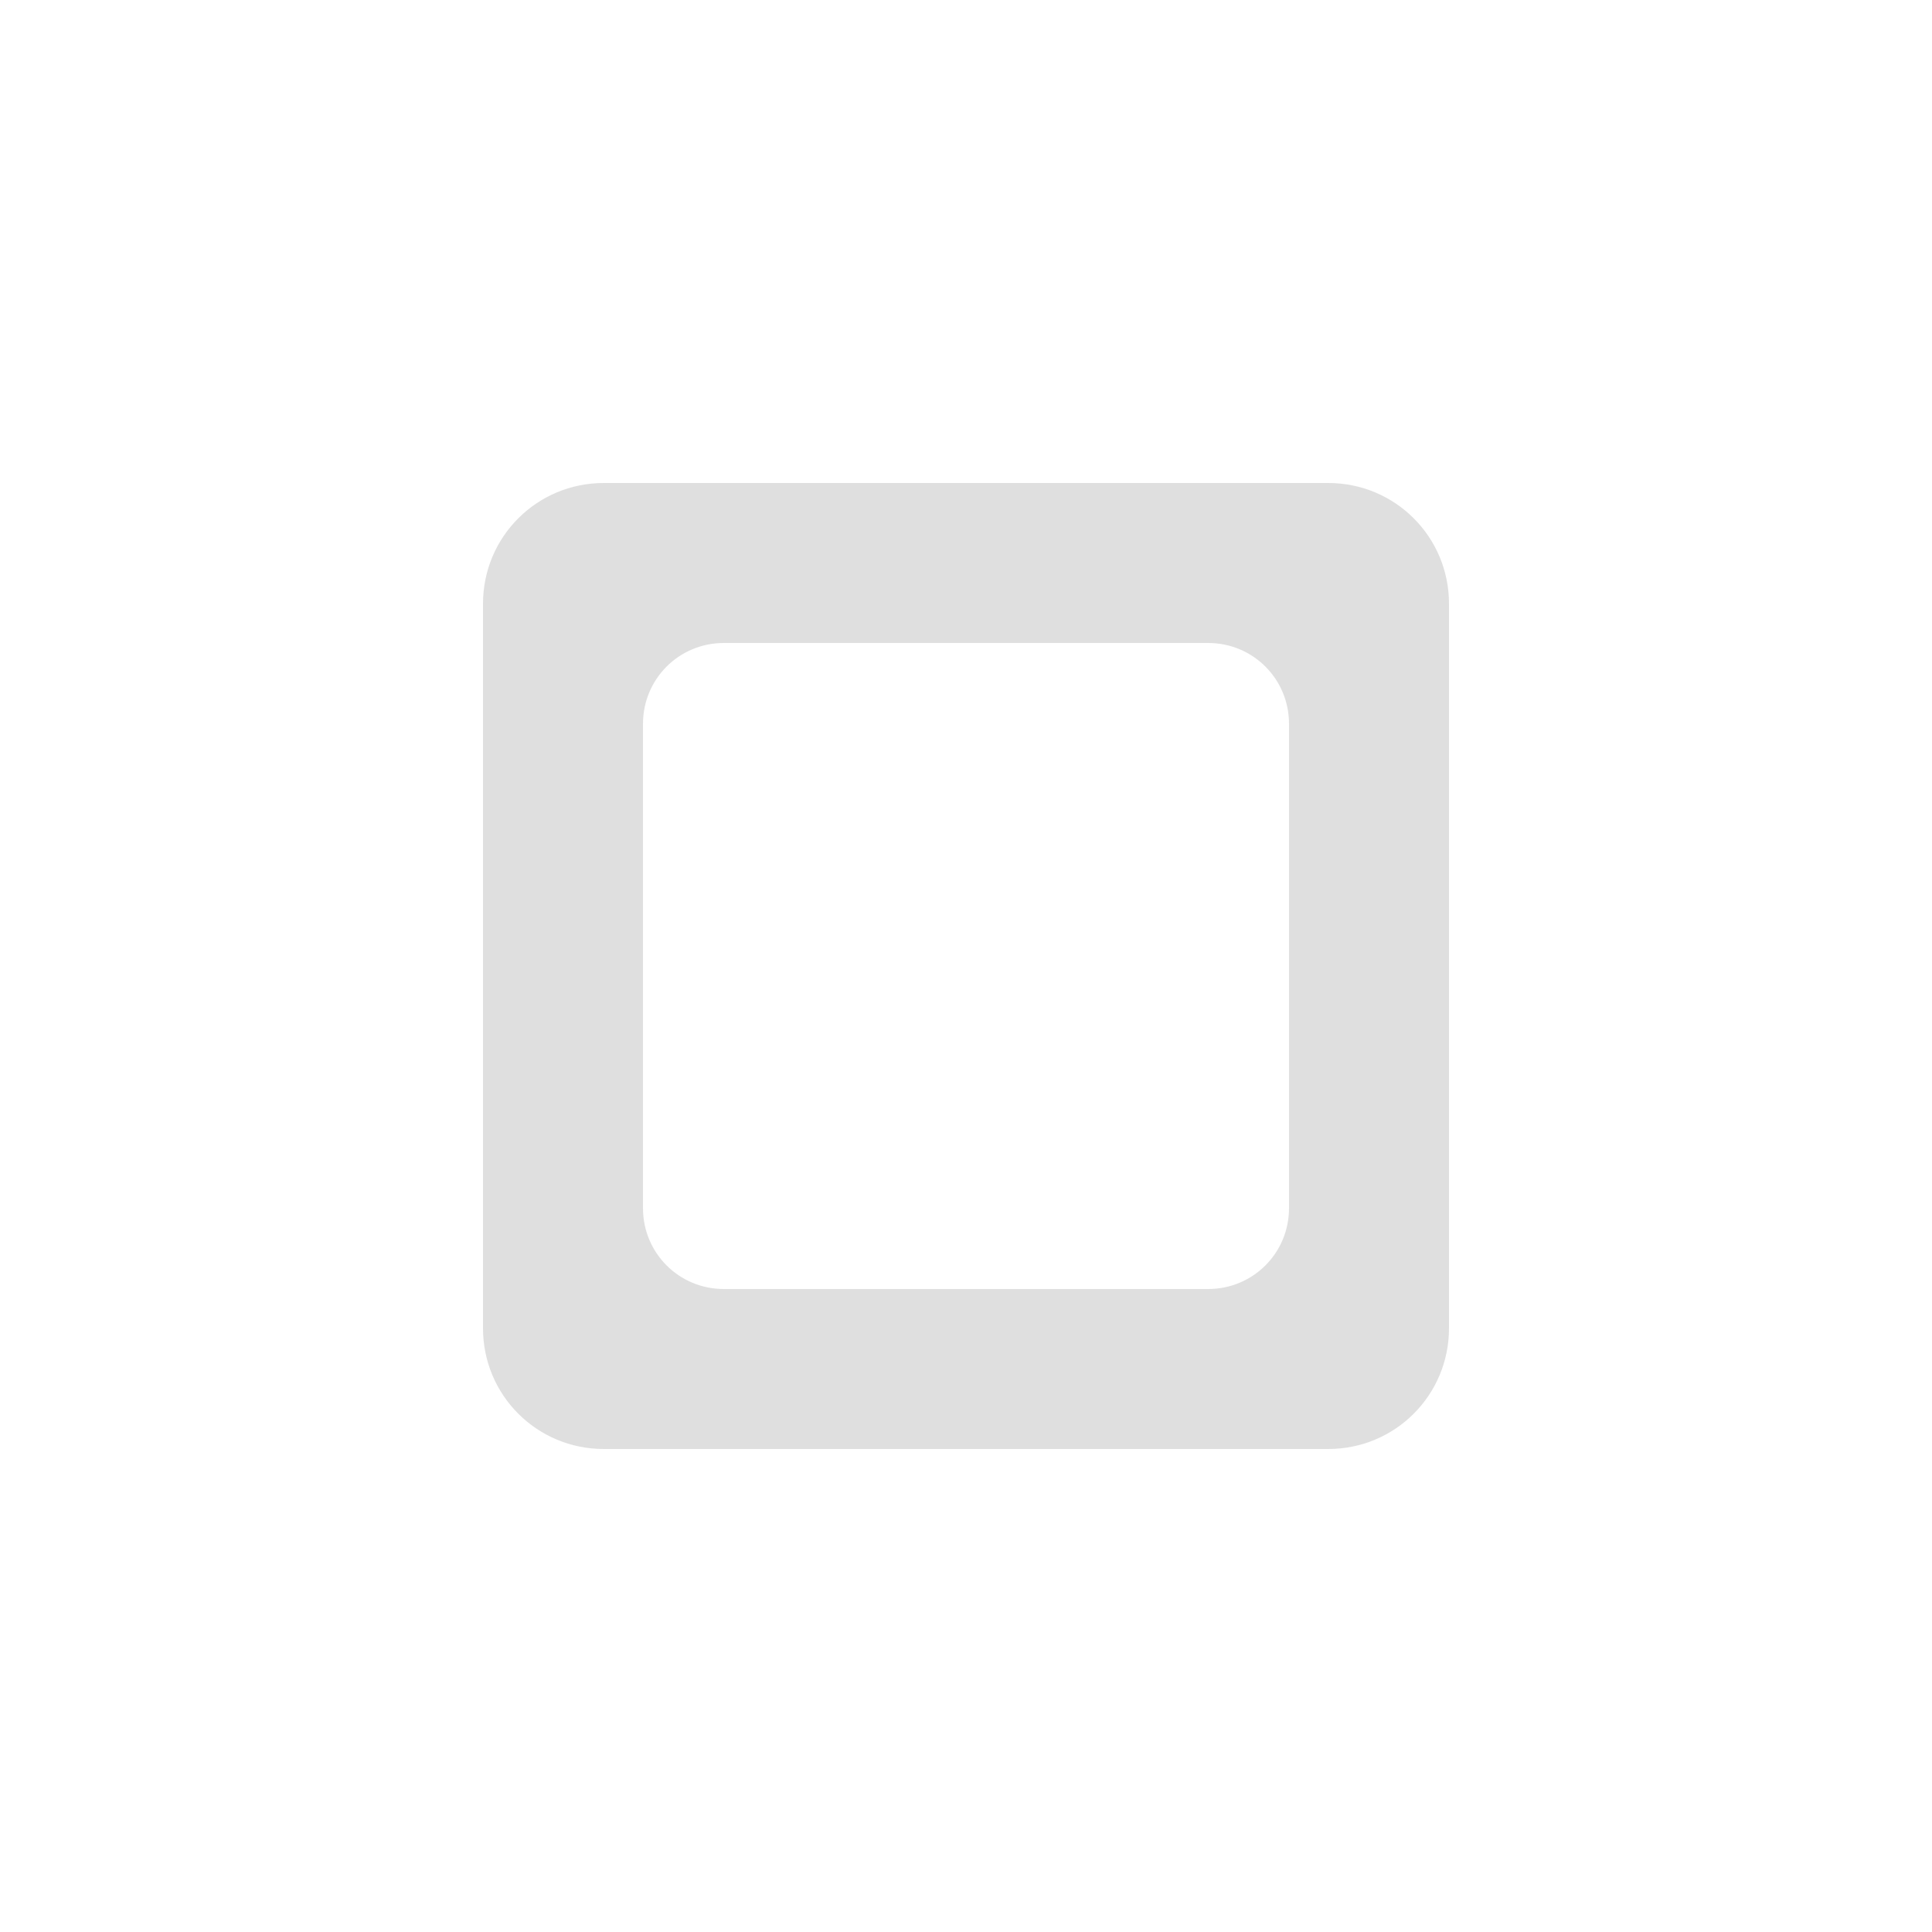
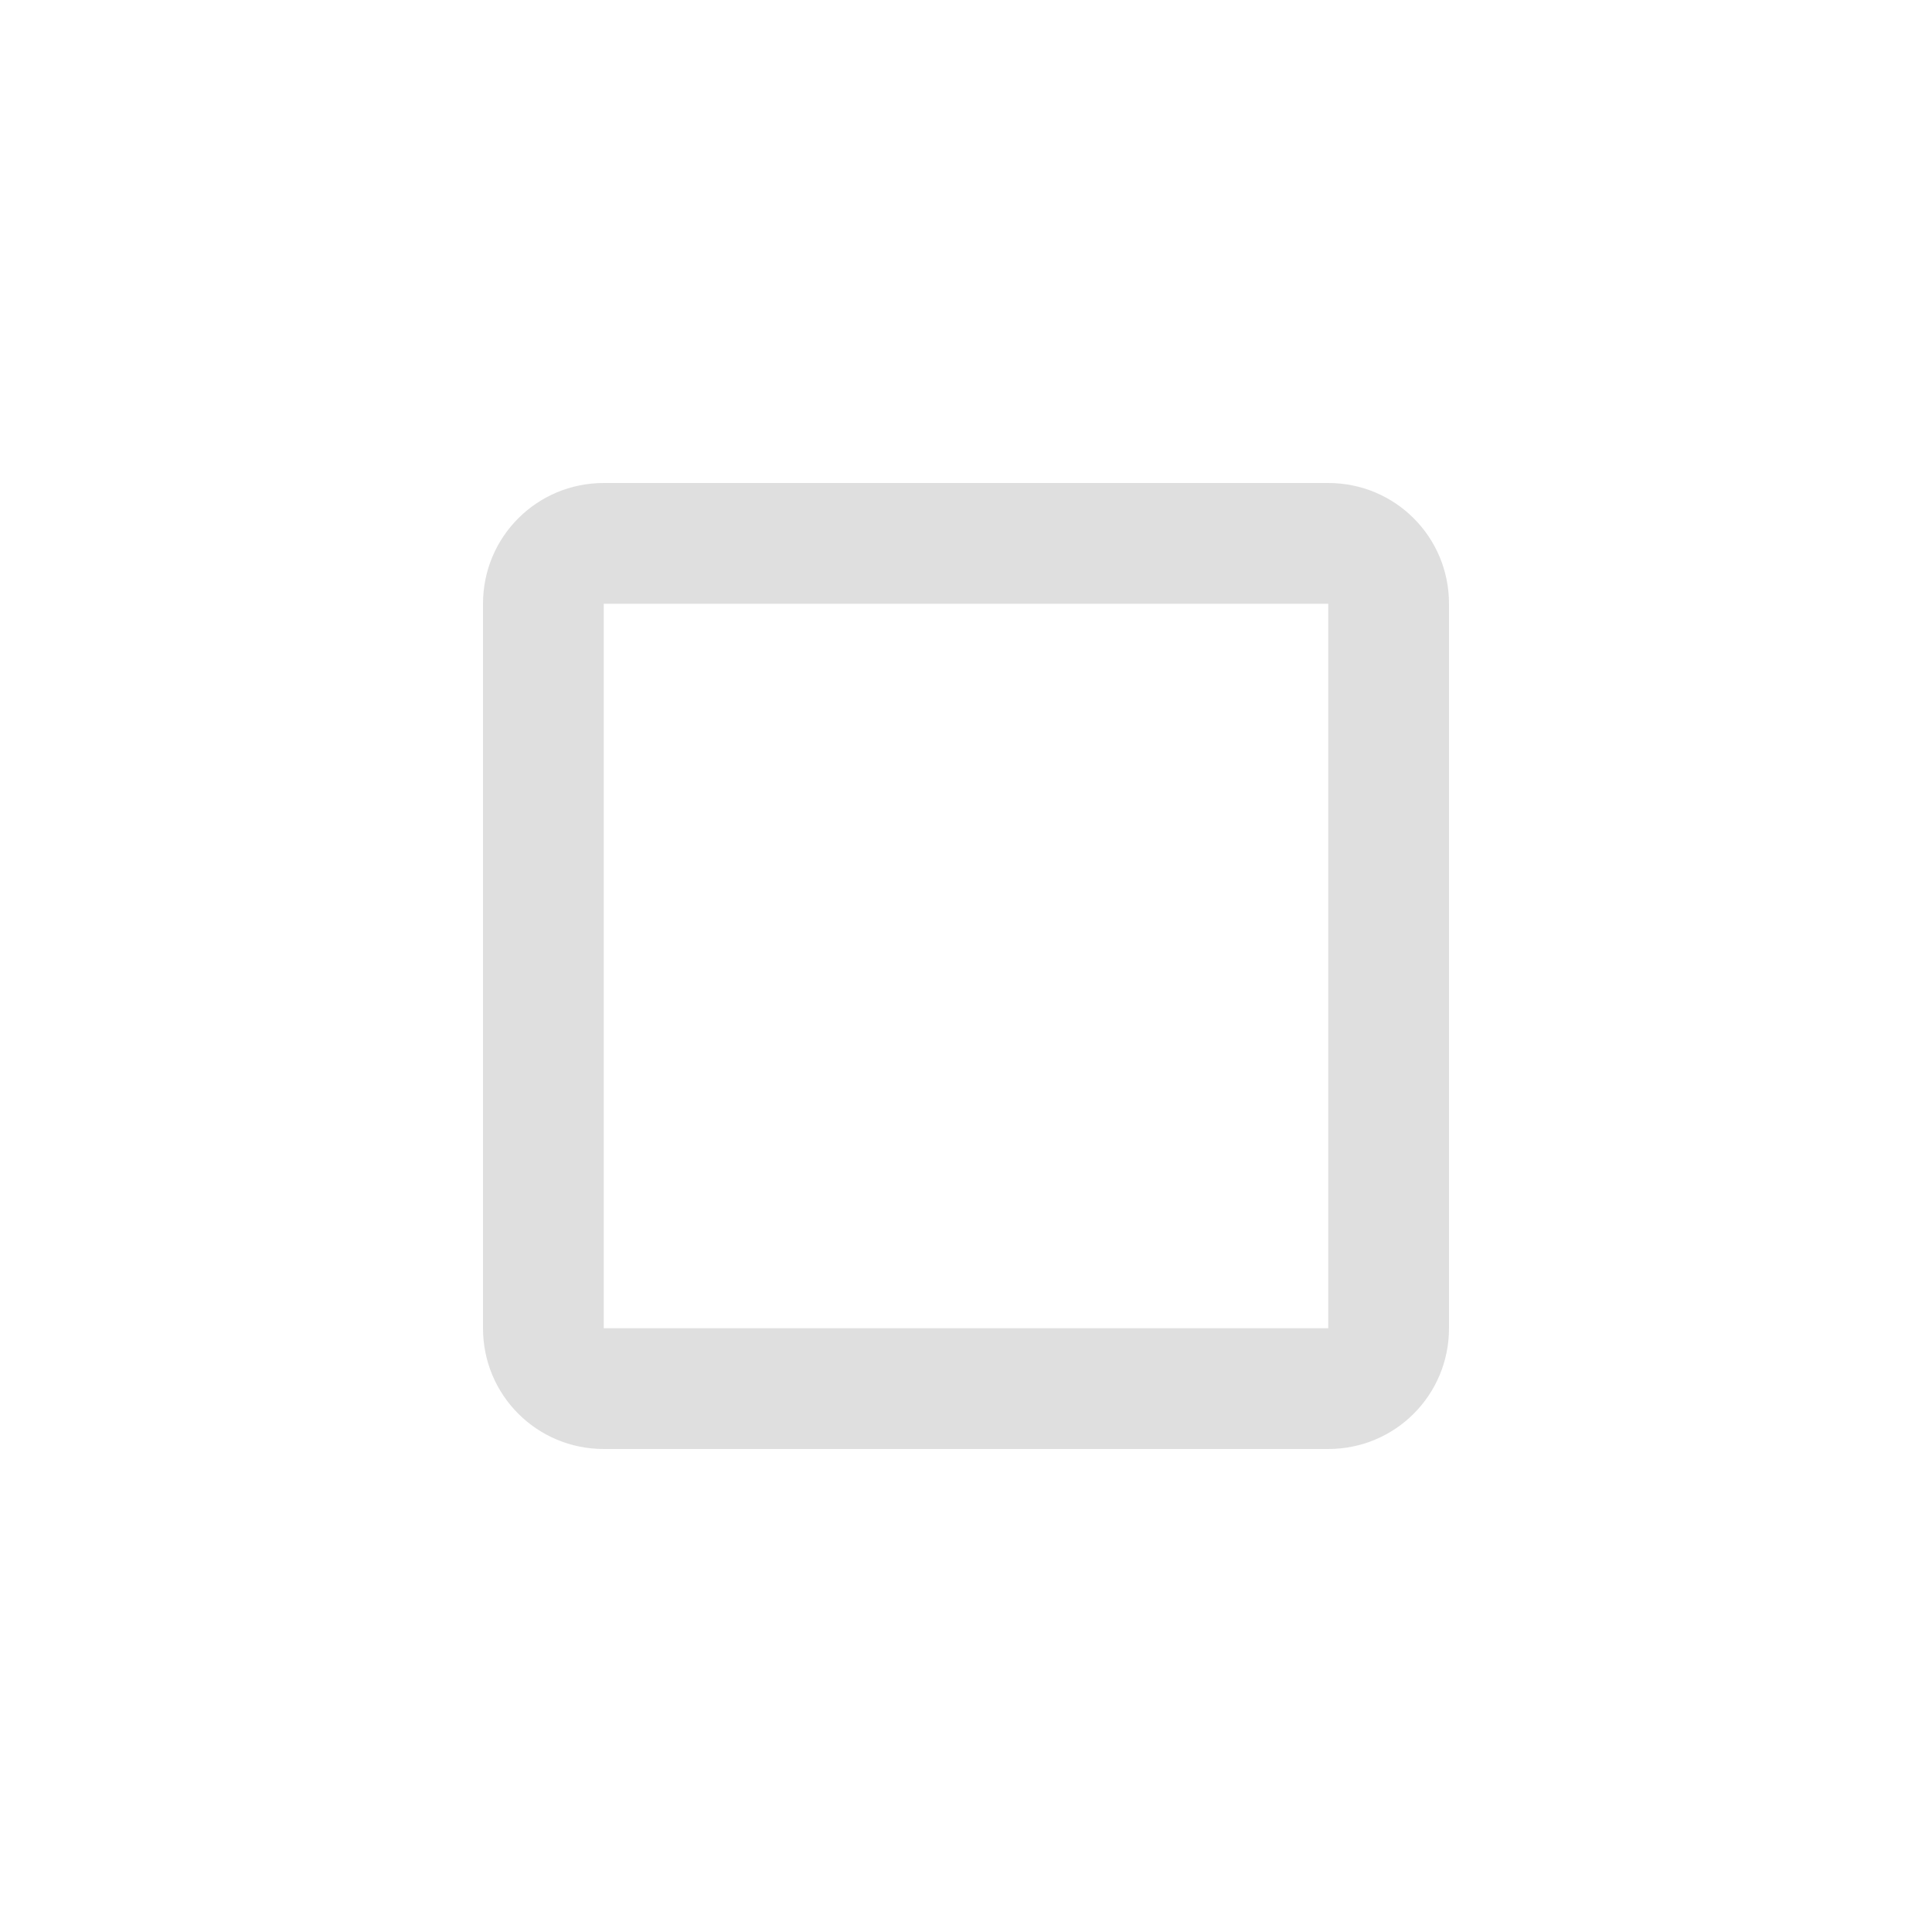
<svg xmlns="http://www.w3.org/2000/svg" style="clip-rule:evenodd;fill-rule:evenodd;stroke-linejoin:round;stroke-miterlimit:2" version="1.1" viewBox="0 0 16 16">
-   <path d="m5 4c-0.554 0-1 0.446-1 1v6c0 0.554 0.446 1 1 1h6c0.554 0 1-0.446 1-1v-6c0-0.554-0.446-1-1-1h-6zm0.994 1.325h4.012c0.371 0 0.669 0.298 0.669 0.669v4.012c0 0.371-0.298 0.669-0.669 0.669h-4.012c-0.371 0-0.669-0.298-0.669-0.669v-4.012c0-0.371 0.298-0.669 0.669-0.669z" style="fill-rule:nonzero;fill:rgb(223,223,223)" />
+   <path d="m5 4c-0.554 0-1 0.446-1 1v6c0 0.554 0.446 1 1 1h6c0.554 0 1-0.446 1-1v-6c0-0.554-0.446-1-1-1h-6zm0 1v6h6v-6h-6z" style="fill:rgb(223,223,223)" />
</svg>
